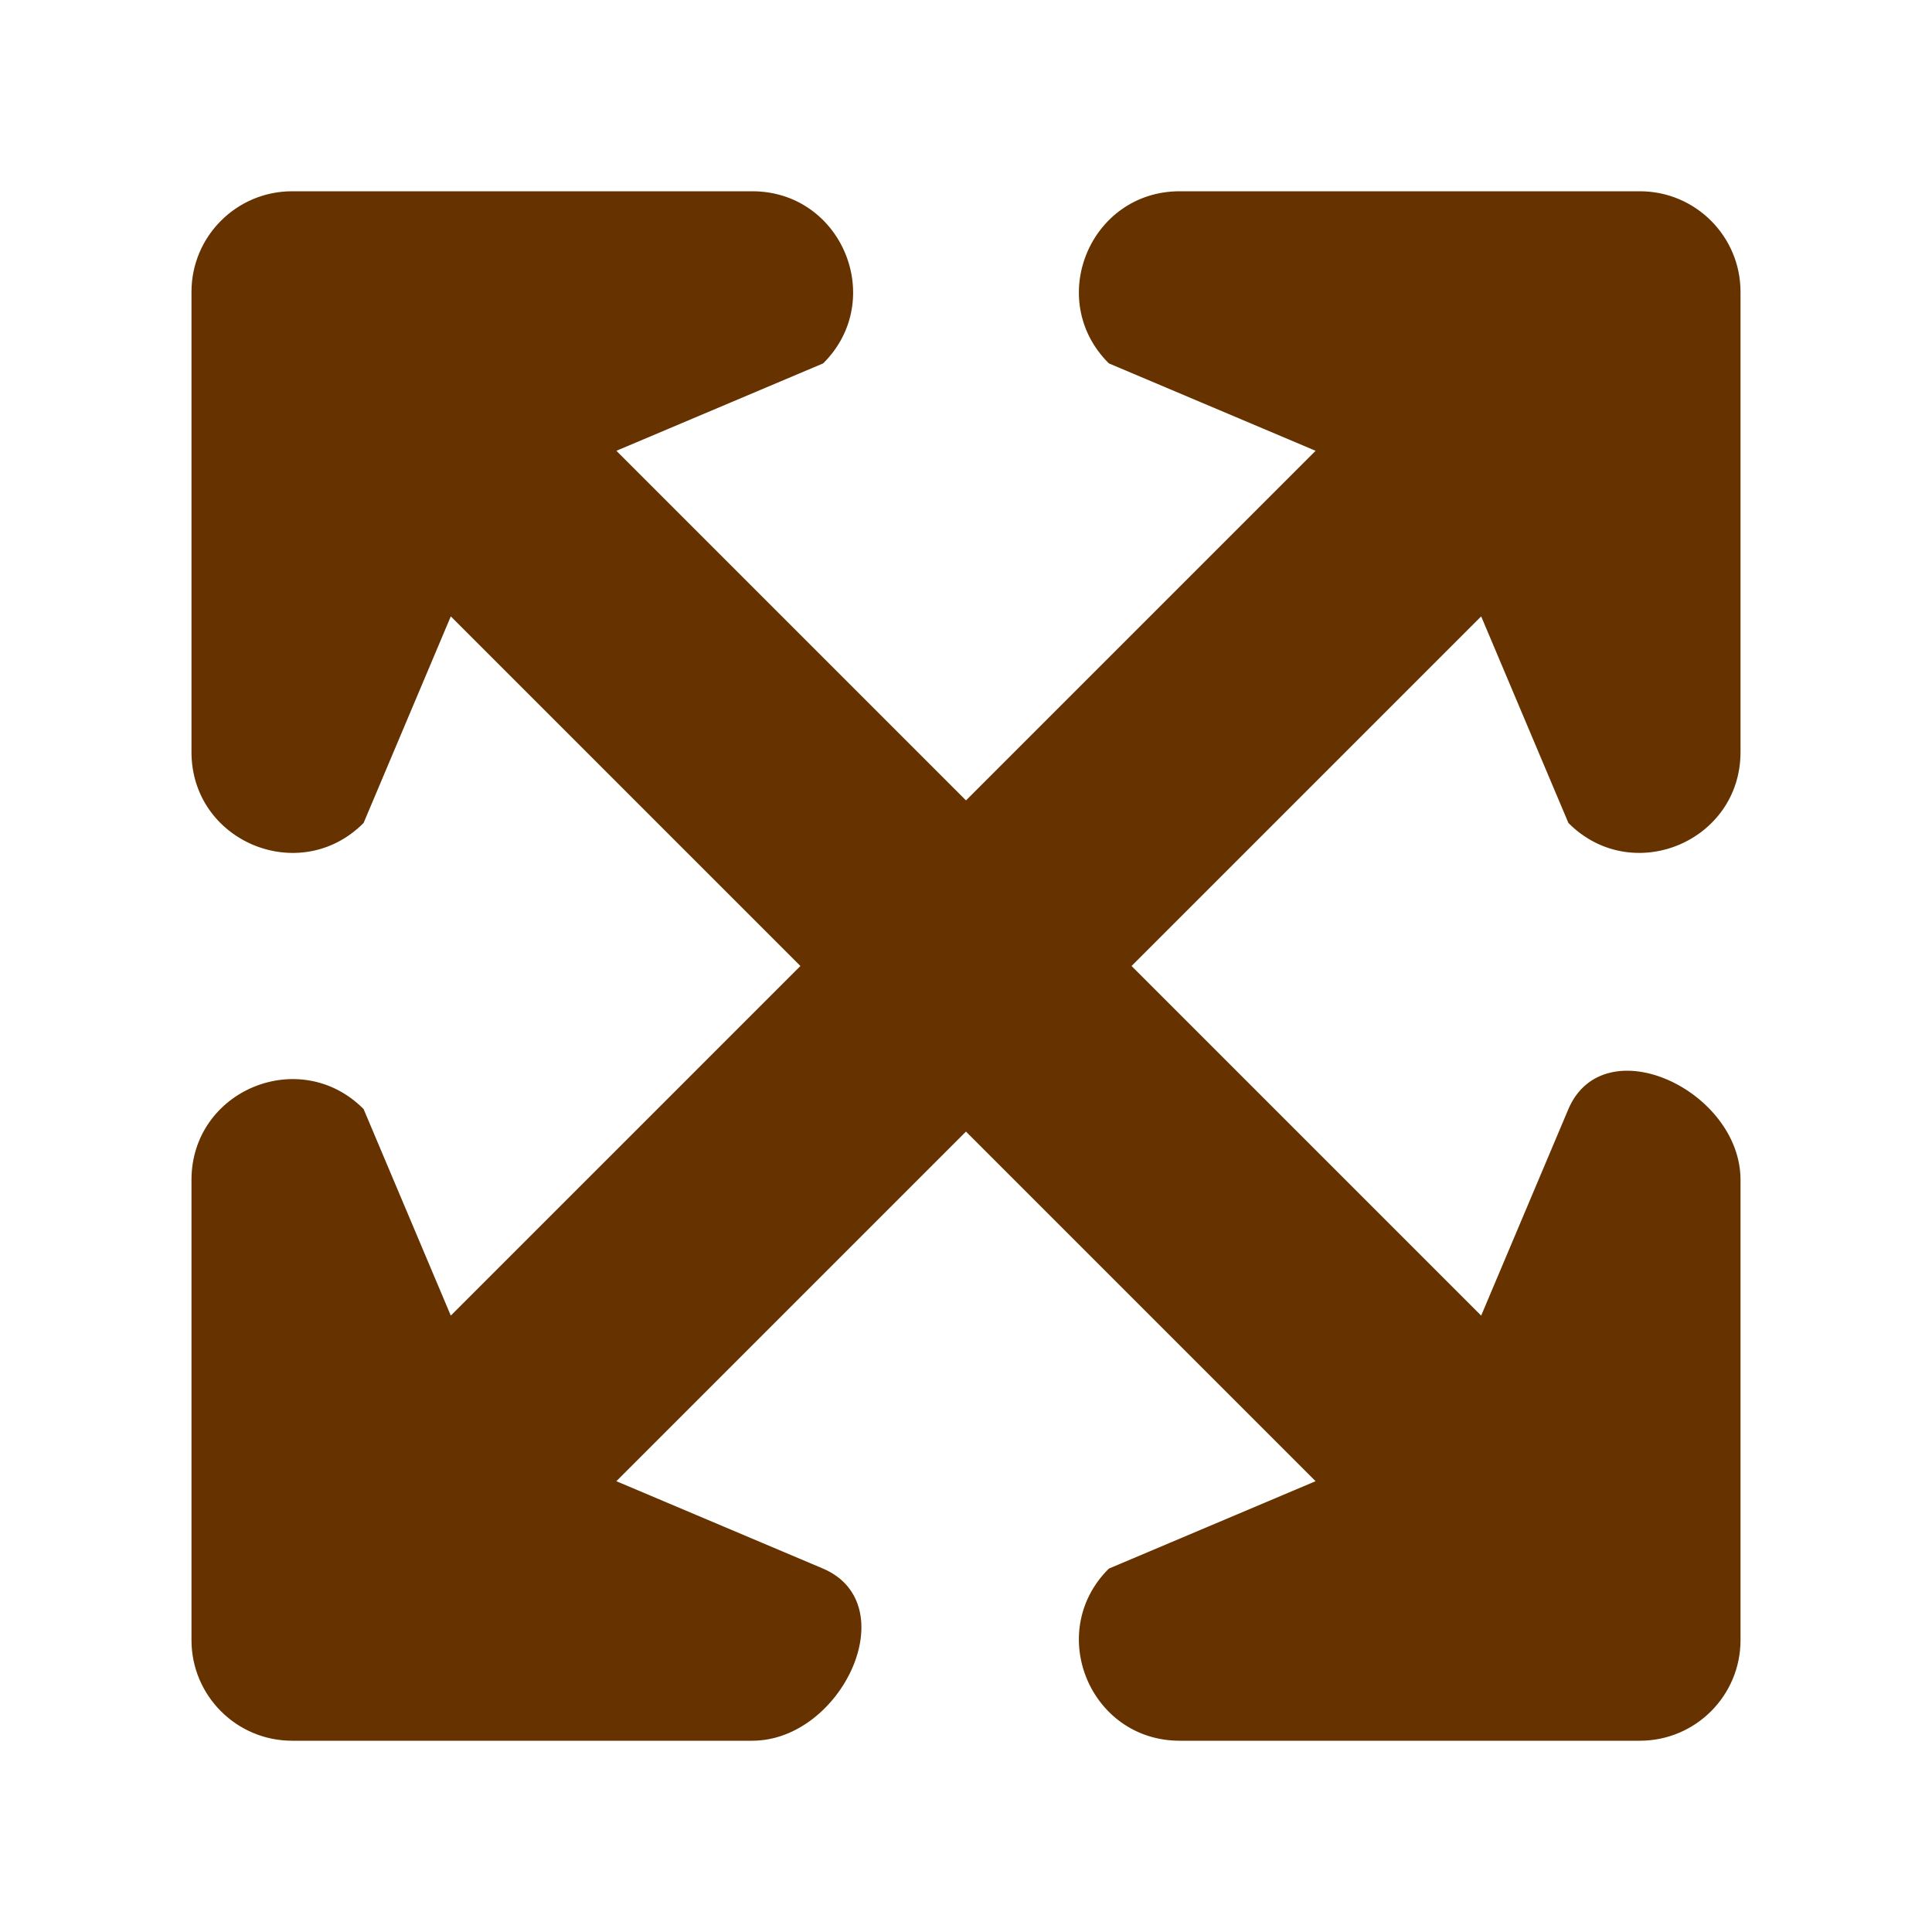
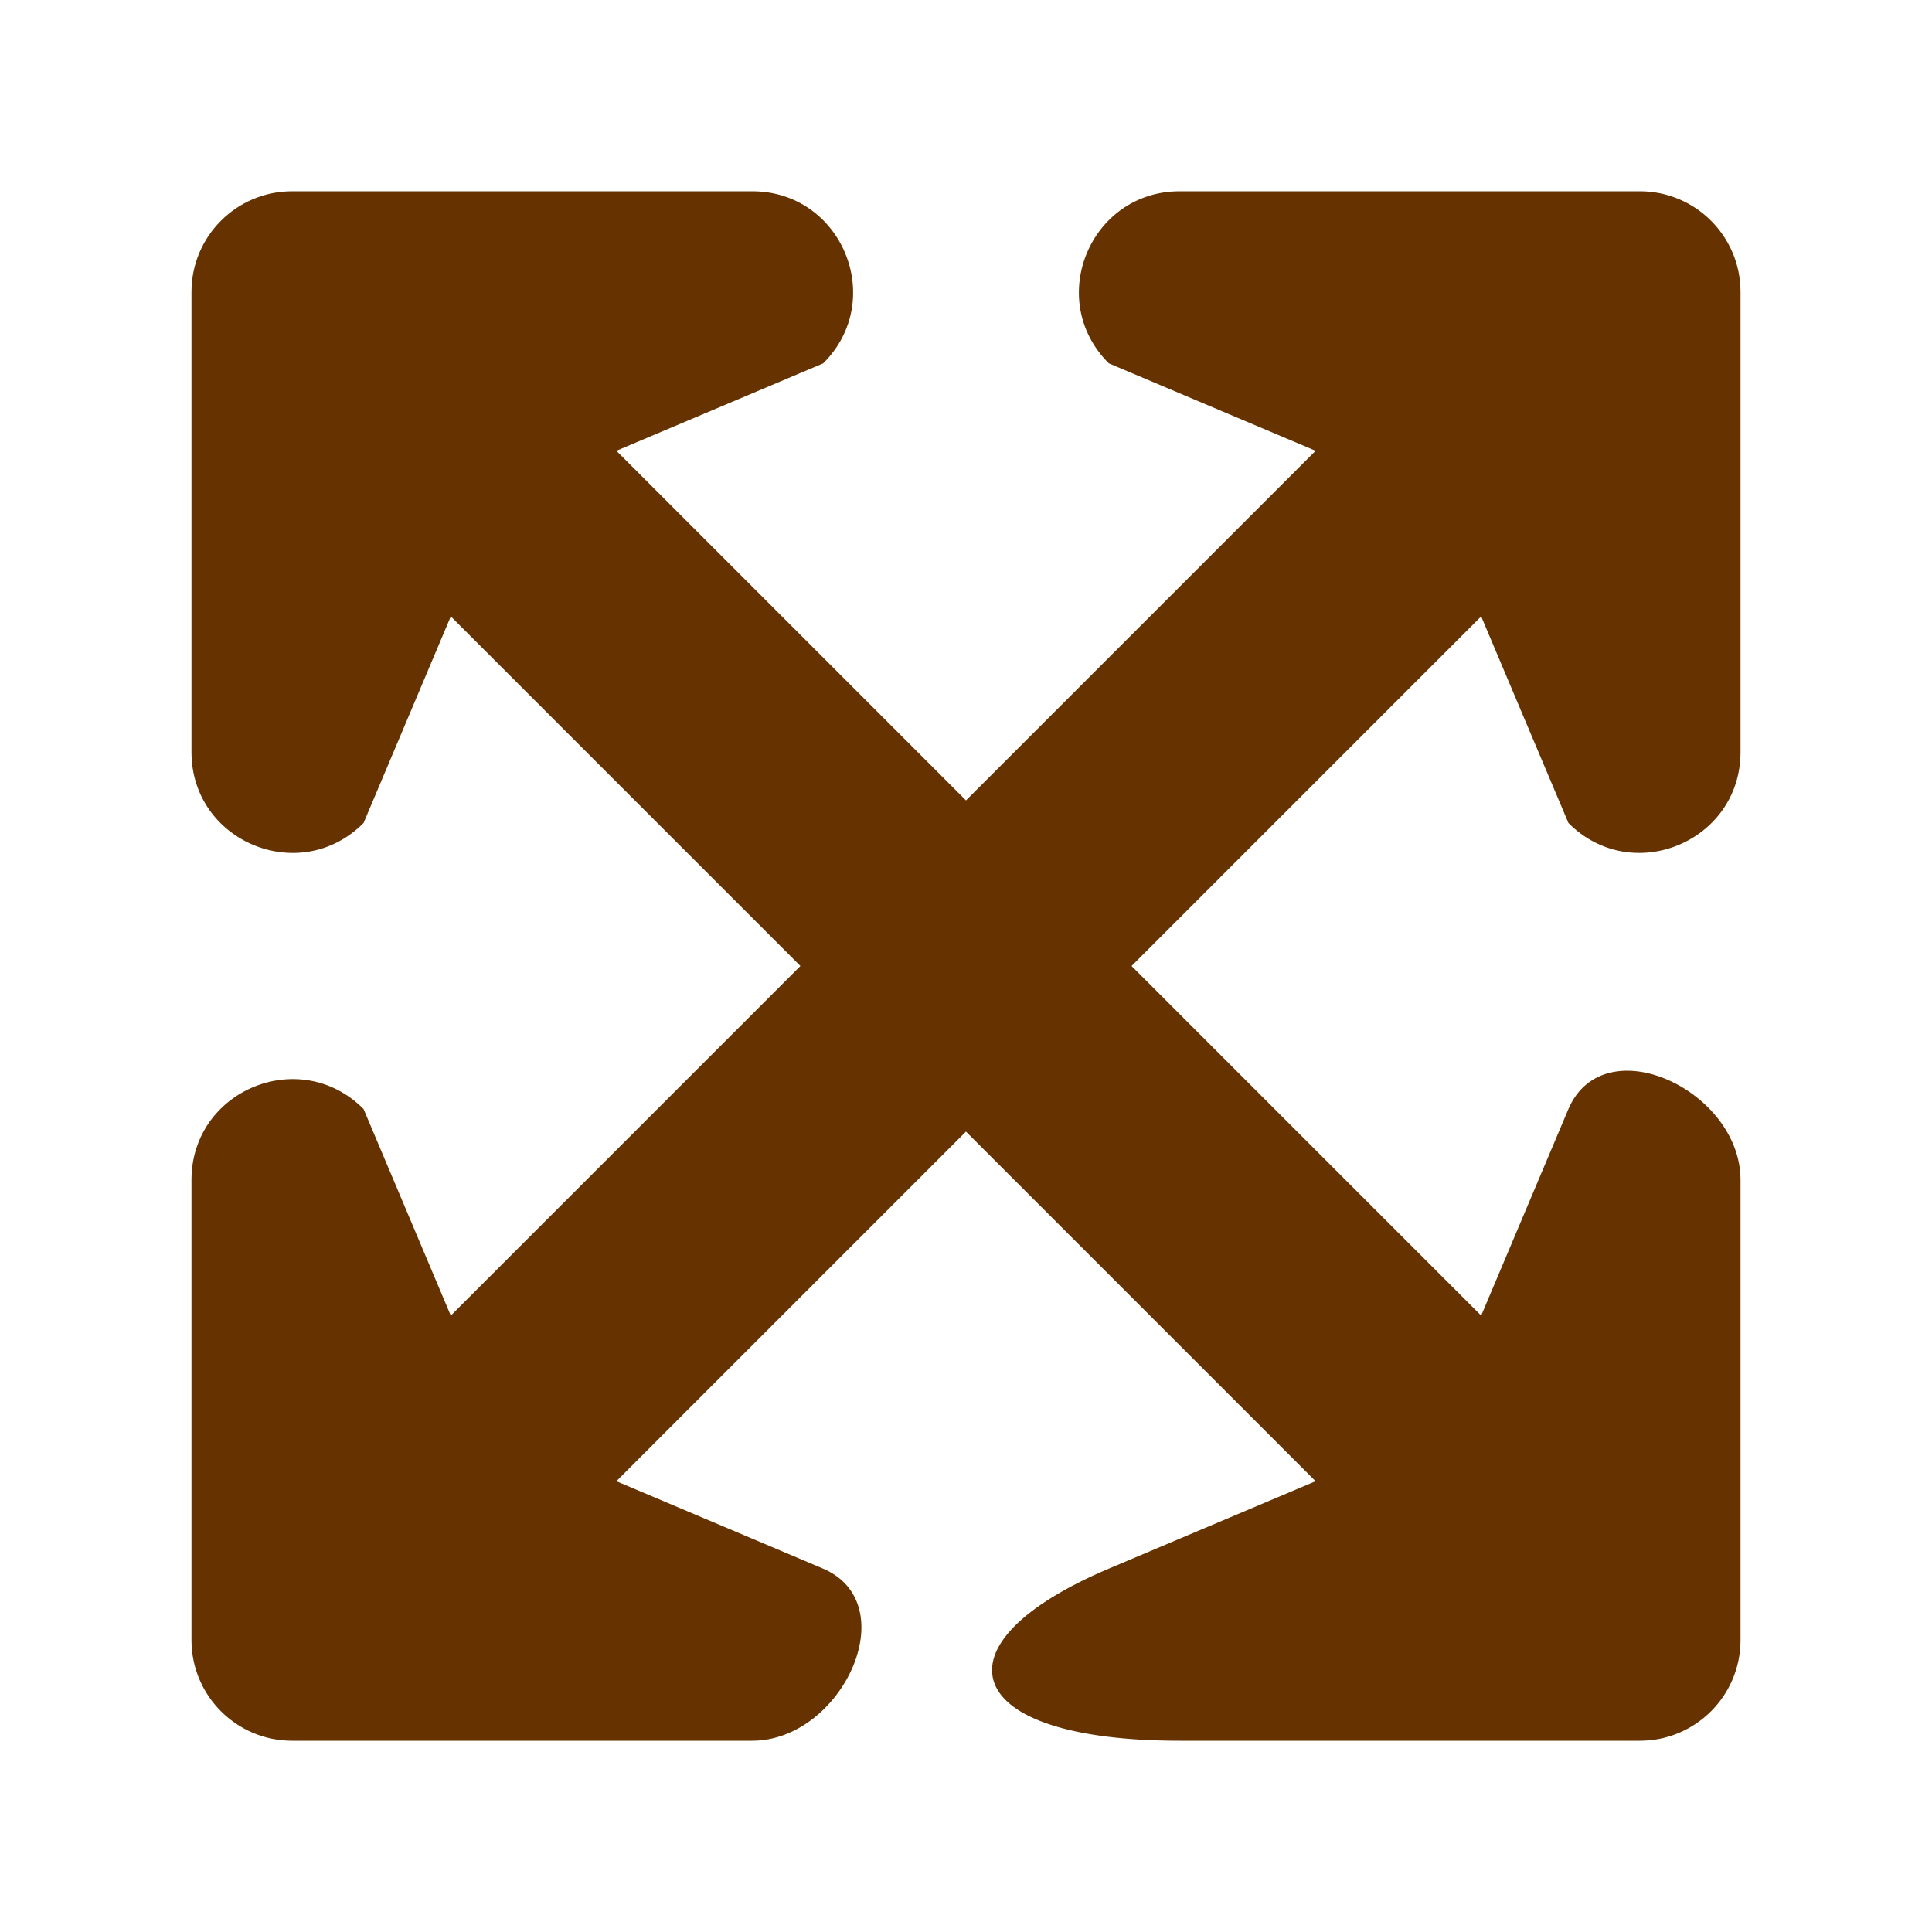
<svg xmlns="http://www.w3.org/2000/svg" id="SVGRoot" version="1.1" viewBox="0 0 64 64" height="64px" width="64px">
  <defs id="defs830" />
-   <path fill="currentColor" d="m 39.08,6.404 h 15.243 c 1.804,0 3.266,1.462 3.266,3.266 V 24.913 c 0,2.91 -3.518,4.367 -5.576,2.31 l -2.924,-6.924 -11.701,11.701 11.701,11.701 2.924,-6.924 c 1.132,-2.681 5.576,-0.6 5.576,2.31 v 15.243 c 0,1.804 -1.462,3.266 -3.266,3.266 H 39.08 c -2.91,0 -4.367,-3.518 -2.31,-5.576 l 6.93,-2.93 -11.701,-11.701 -11.701,11.701 6.93,2.93 c 2.68,1.133 0.6,5.576 -2.31,5.576 H 9.677 c -1.804,0 -3.266,-1.462 -3.266,-3.266 V 39.087 c 0,-2.91 3.518,-4.367 5.576,-2.31 L 14.91,43.701 26.611,32 14.91,20.299 11.987,27.223 C 9.929,29.281 6.411,27.823 6.411,24.913 V 9.67 c 0,-1.804 1.462,-3.266 3.266,-3.266 H 24.92 c 2.91,0 4.367,3.518 2.31,5.576 L 20.299,14.91 32,26.611 43.701,14.91 36.771,11.98 C 34.713,9.922 36.17,6.404 39.08,6.404 Z" id="path2" style="fill:#663300;fill-opacity:1;stroke:#663300;stroke-width:0.136;stroke-opacity:1" />
+   <path fill="currentColor" d="m 39.08,6.404 h 15.243 c 1.804,0 3.266,1.462 3.266,3.266 V 24.913 c 0,2.91 -3.518,4.367 -5.576,2.31 l -2.924,-6.924 -11.701,11.701 11.701,11.701 2.924,-6.924 c 1.132,-2.681 5.576,-0.6 5.576,2.31 v 15.243 c 0,1.804 -1.462,3.266 -3.266,3.266 H 39.08 c -7.249,0 -8.18,-3.094 -2.31,-5.576 l 6.93,-2.93 -11.701,-11.701 -11.701,11.701 6.93,2.93 c 2.68,1.133 0.6,5.576 -2.31,5.576 H 9.677 c -1.804,0 -3.266,-1.462 -3.266,-3.266 V 39.087 c 0,-2.91 3.518,-4.367 5.576,-2.31 L 14.91,43.701 26.611,32 14.91,20.299 11.987,27.223 C 9.929,29.281 6.411,27.823 6.411,24.913 V 9.67 c 0,-1.804 1.462,-3.266 3.266,-3.266 H 24.92 c 2.91,0 4.367,3.518 2.31,5.576 L 20.299,14.91 32,26.611 43.701,14.91 36.771,11.98 C 34.713,9.922 36.17,6.404 39.08,6.404 Z" id="path2" style="fill:#663300;fill-opacity:1;stroke:#663300;stroke-width:0.136;stroke-opacity:1" />
</svg>
